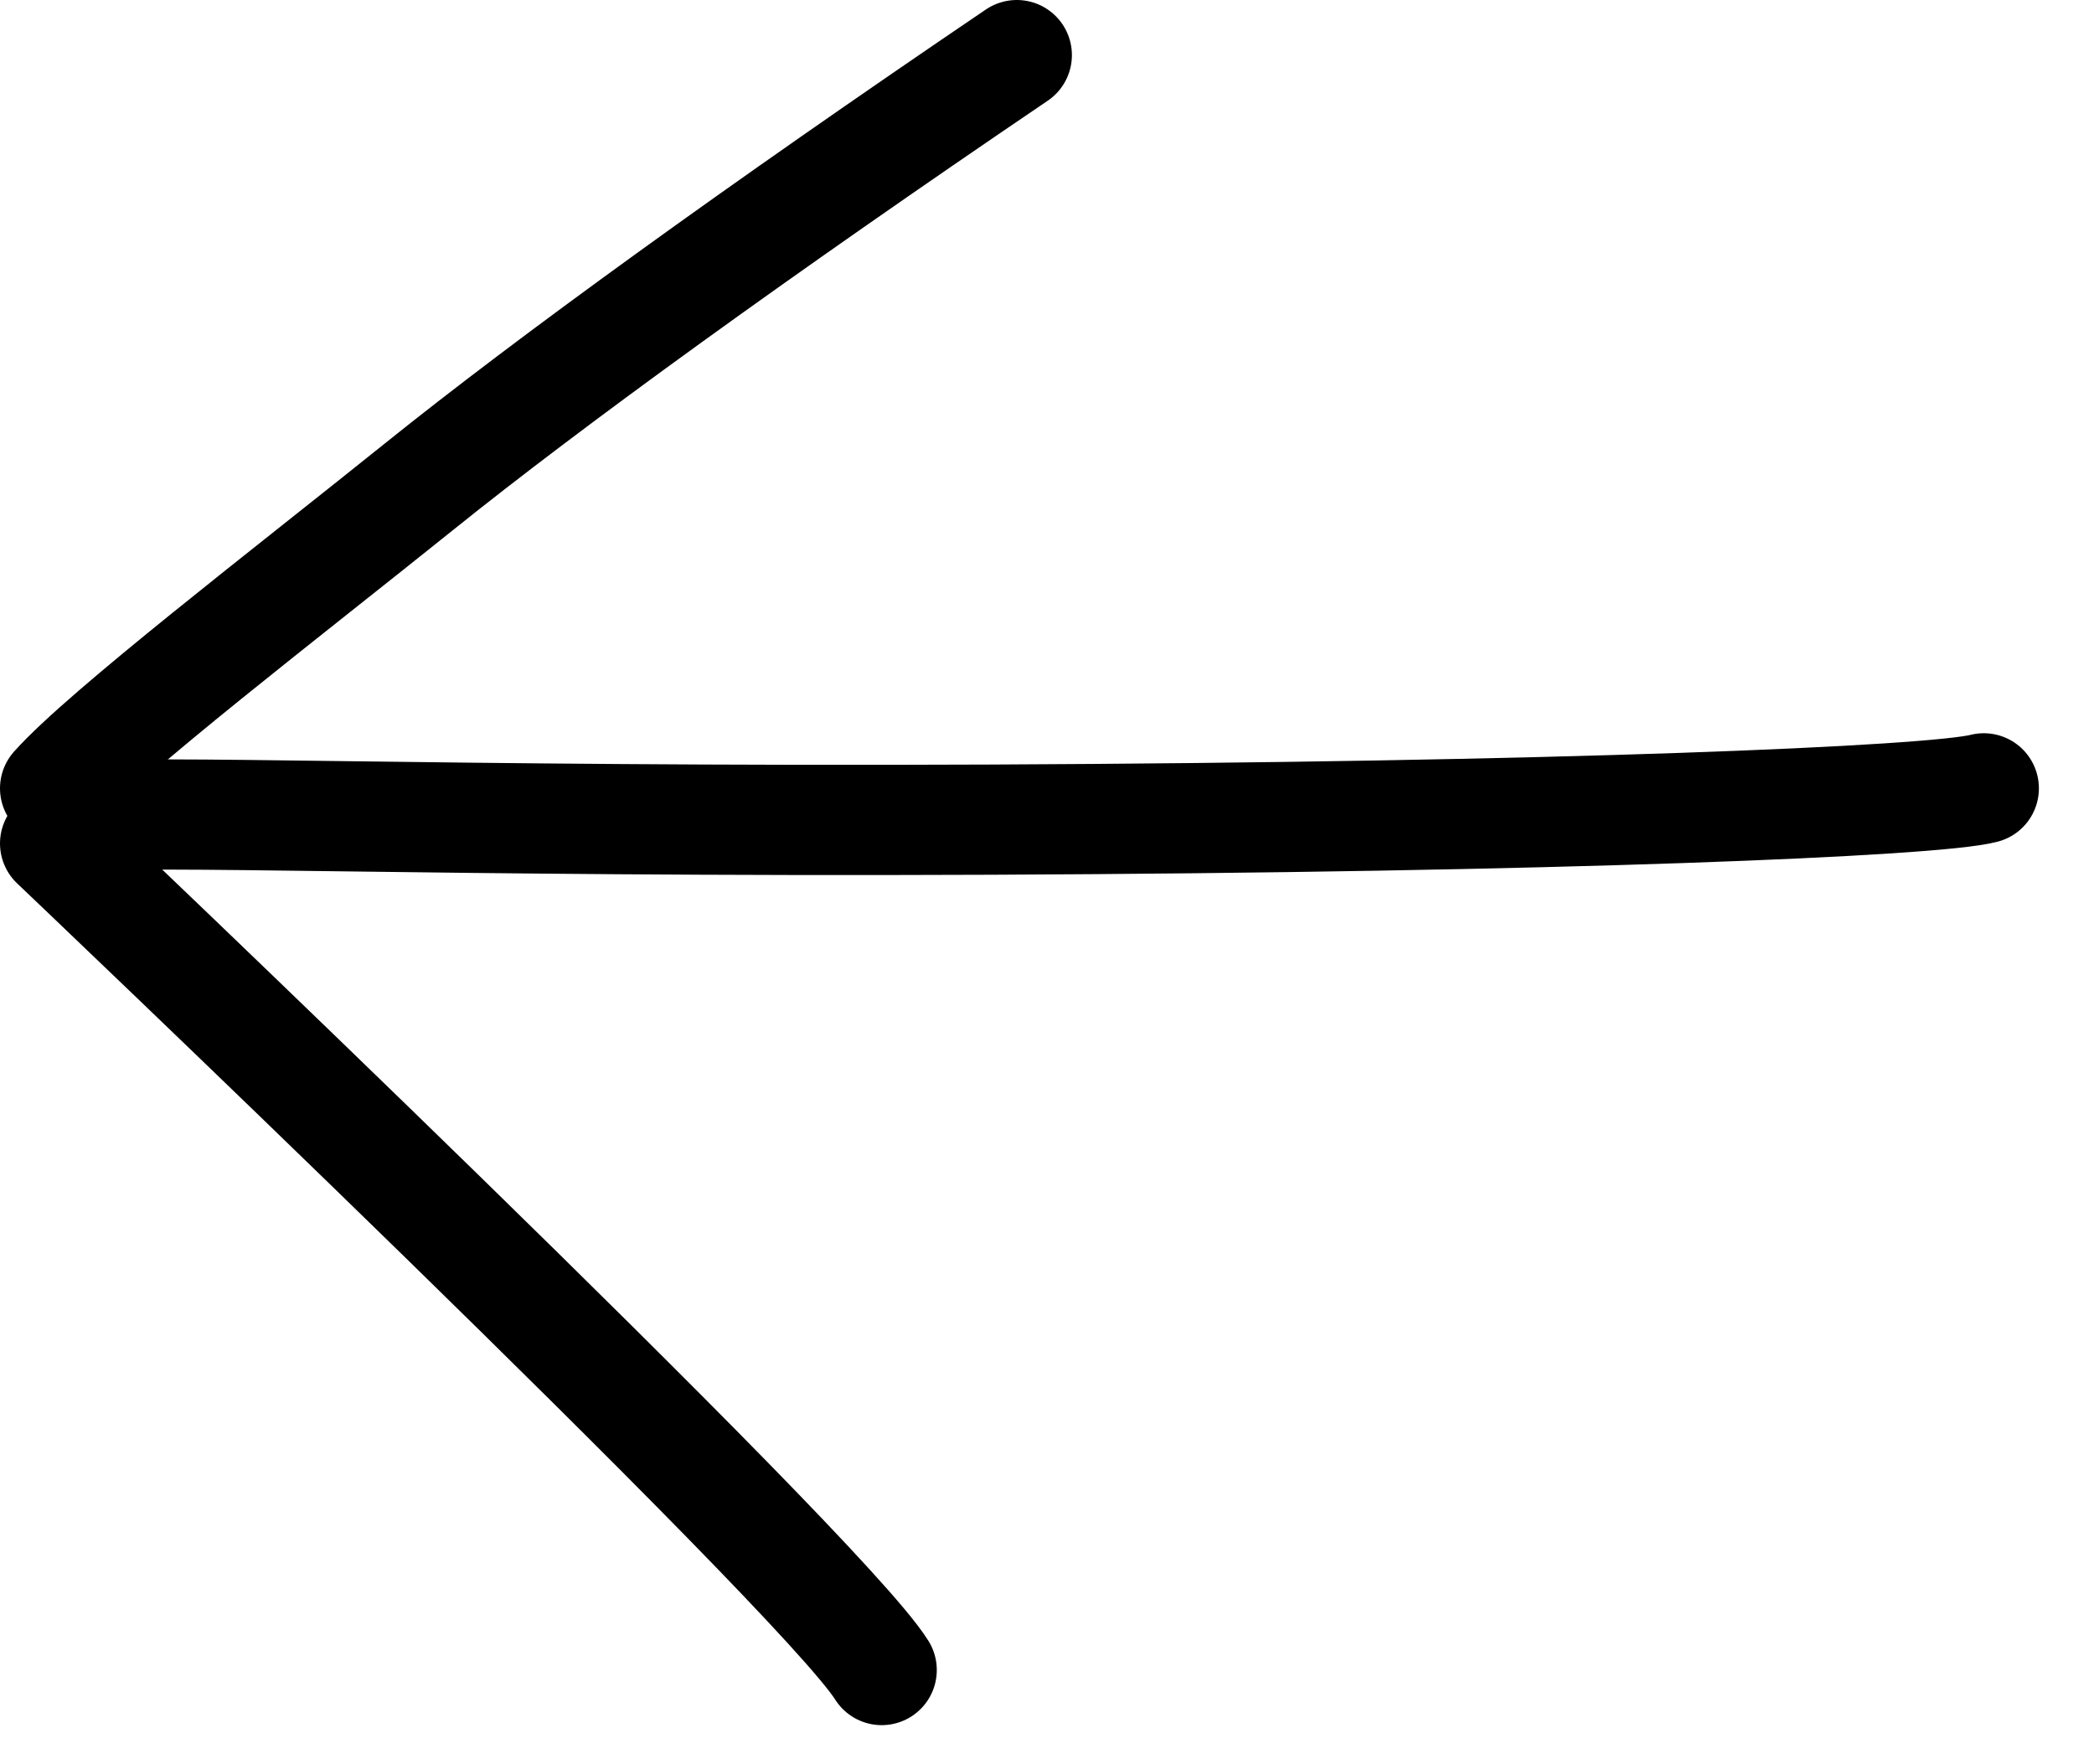
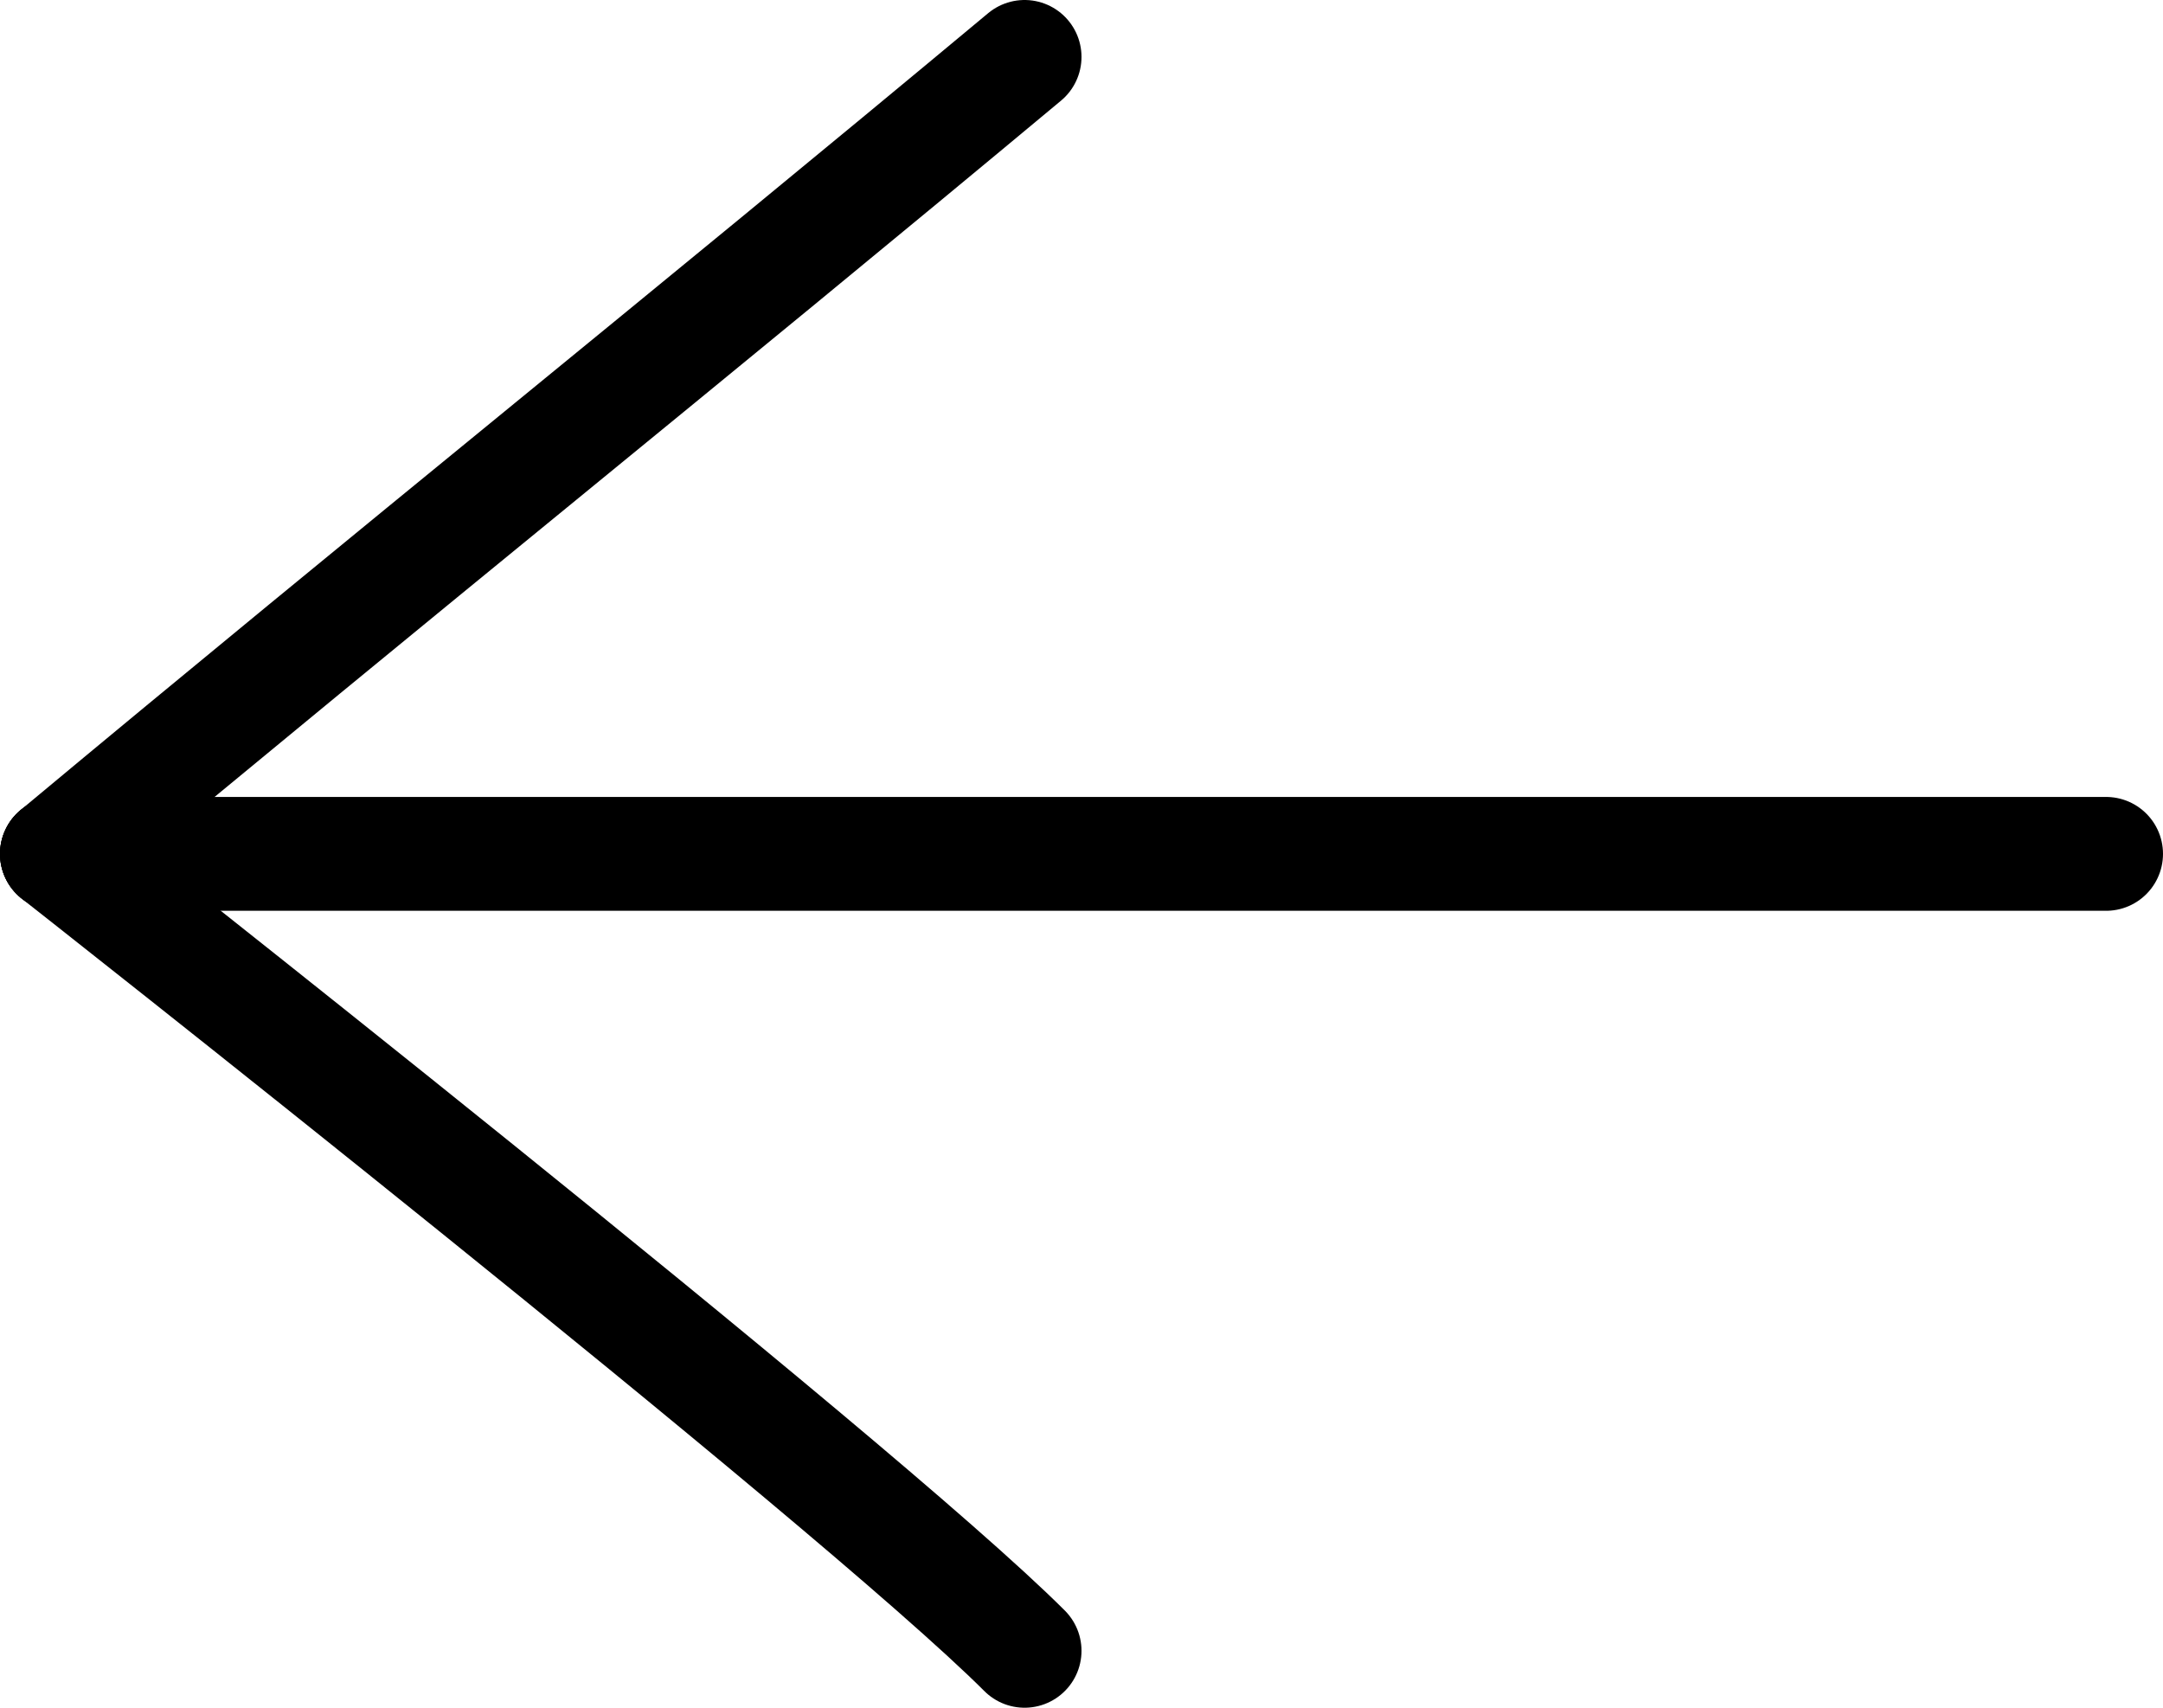
- <svg xmlns="http://www.w3.org/2000/svg" width="19" height="16" viewBox="0 0 19 16" fill="none">
-   <path d="M0.5 7.153C0.947 6.651 2.634 5.355 3.807 4.412C4.981 3.468 6.867 2.099 9.226 0.5" stroke="black" stroke-linecap="round" />
-   <path d="M0.5 7.653C0.5 7.653 7.435 14.248 8 15.153" stroke="black" stroke-linecap="round" />
-   <path d="M0.682 7.415C1.328 7.341 3.819 7.459 9 7.437C14.113 7.415 17.548 7.272 18 7.153" stroke="black" stroke-linecap="round" />
+ <svg xmlns="http://www.w3.org/2000/svg" width="19" height="15" viewBox="0 0 19 15" fill="none">
+   <path d="M0.5 7.5C3.5 5 6 3 9 0.5" stroke="black" stroke-linecap="round" />
+   <path d="M0.5 7.5C0.5 7.5 7.5 13 9 14.5" stroke="black" stroke-linecap="round" />
+   <path d="M0.5 7.5C1.172 7.5 13.115 7.5 18.5 7.5" stroke="black" stroke-linecap="round" />
</svg>
